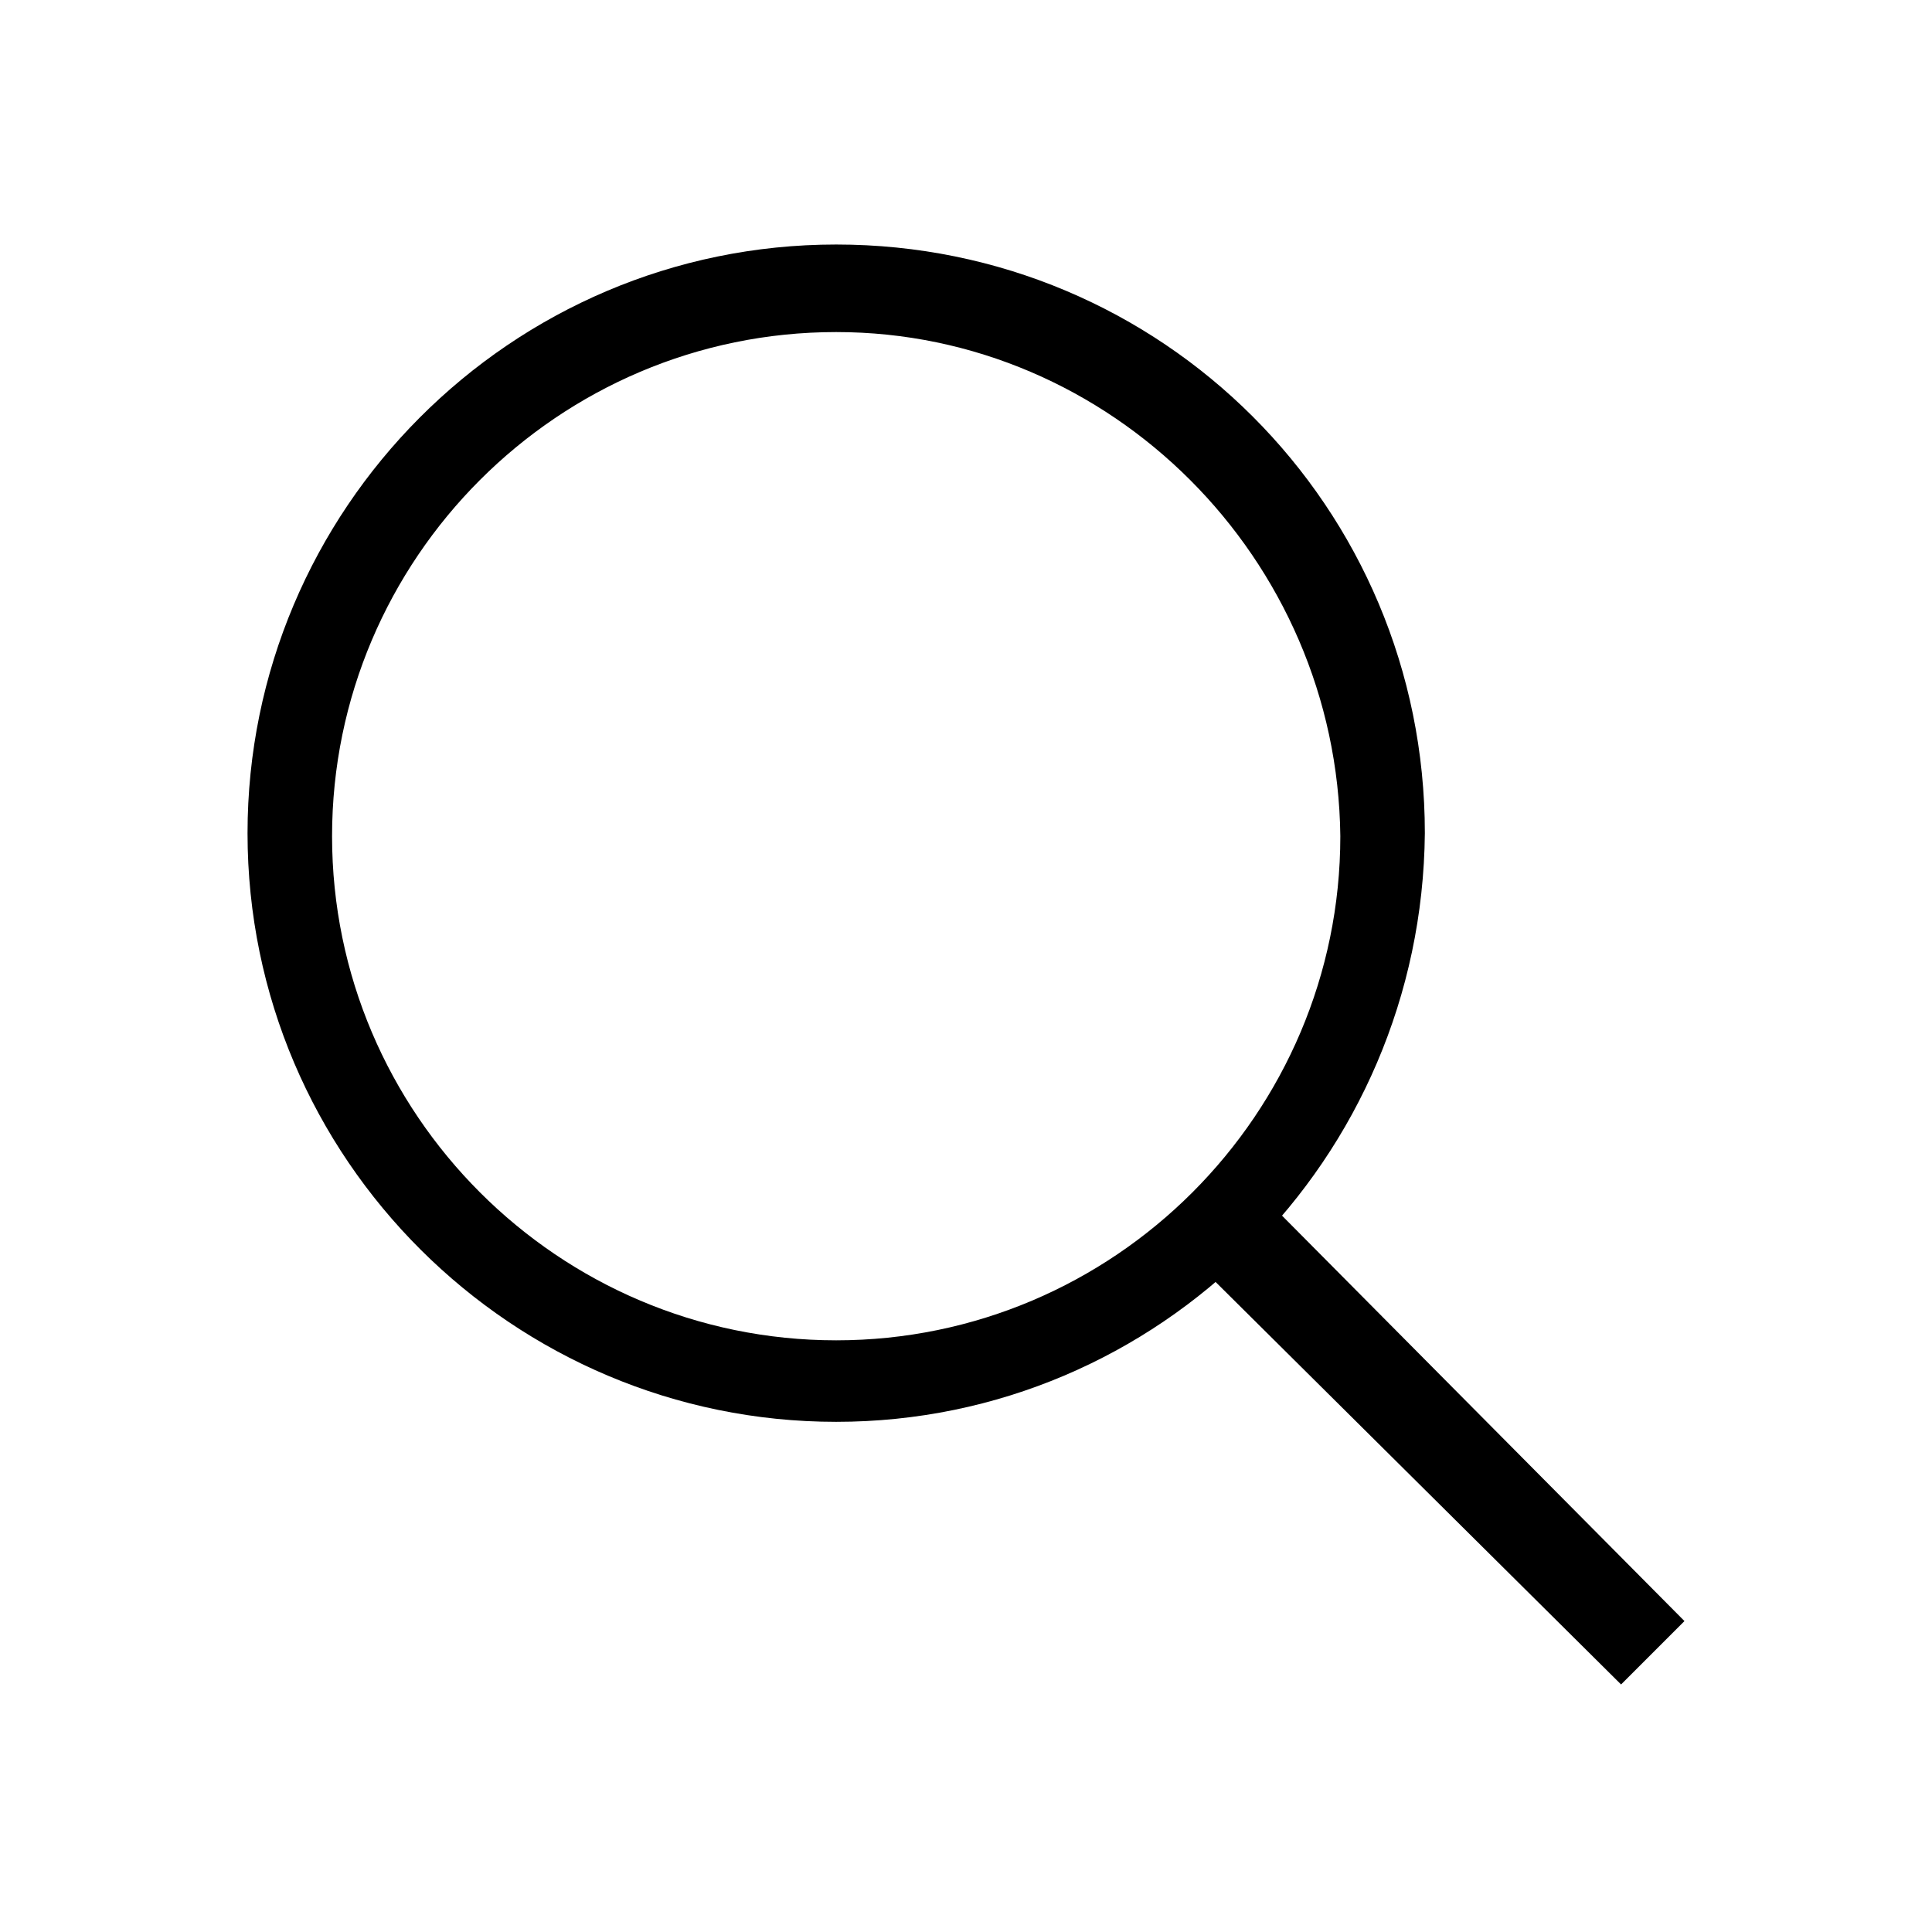
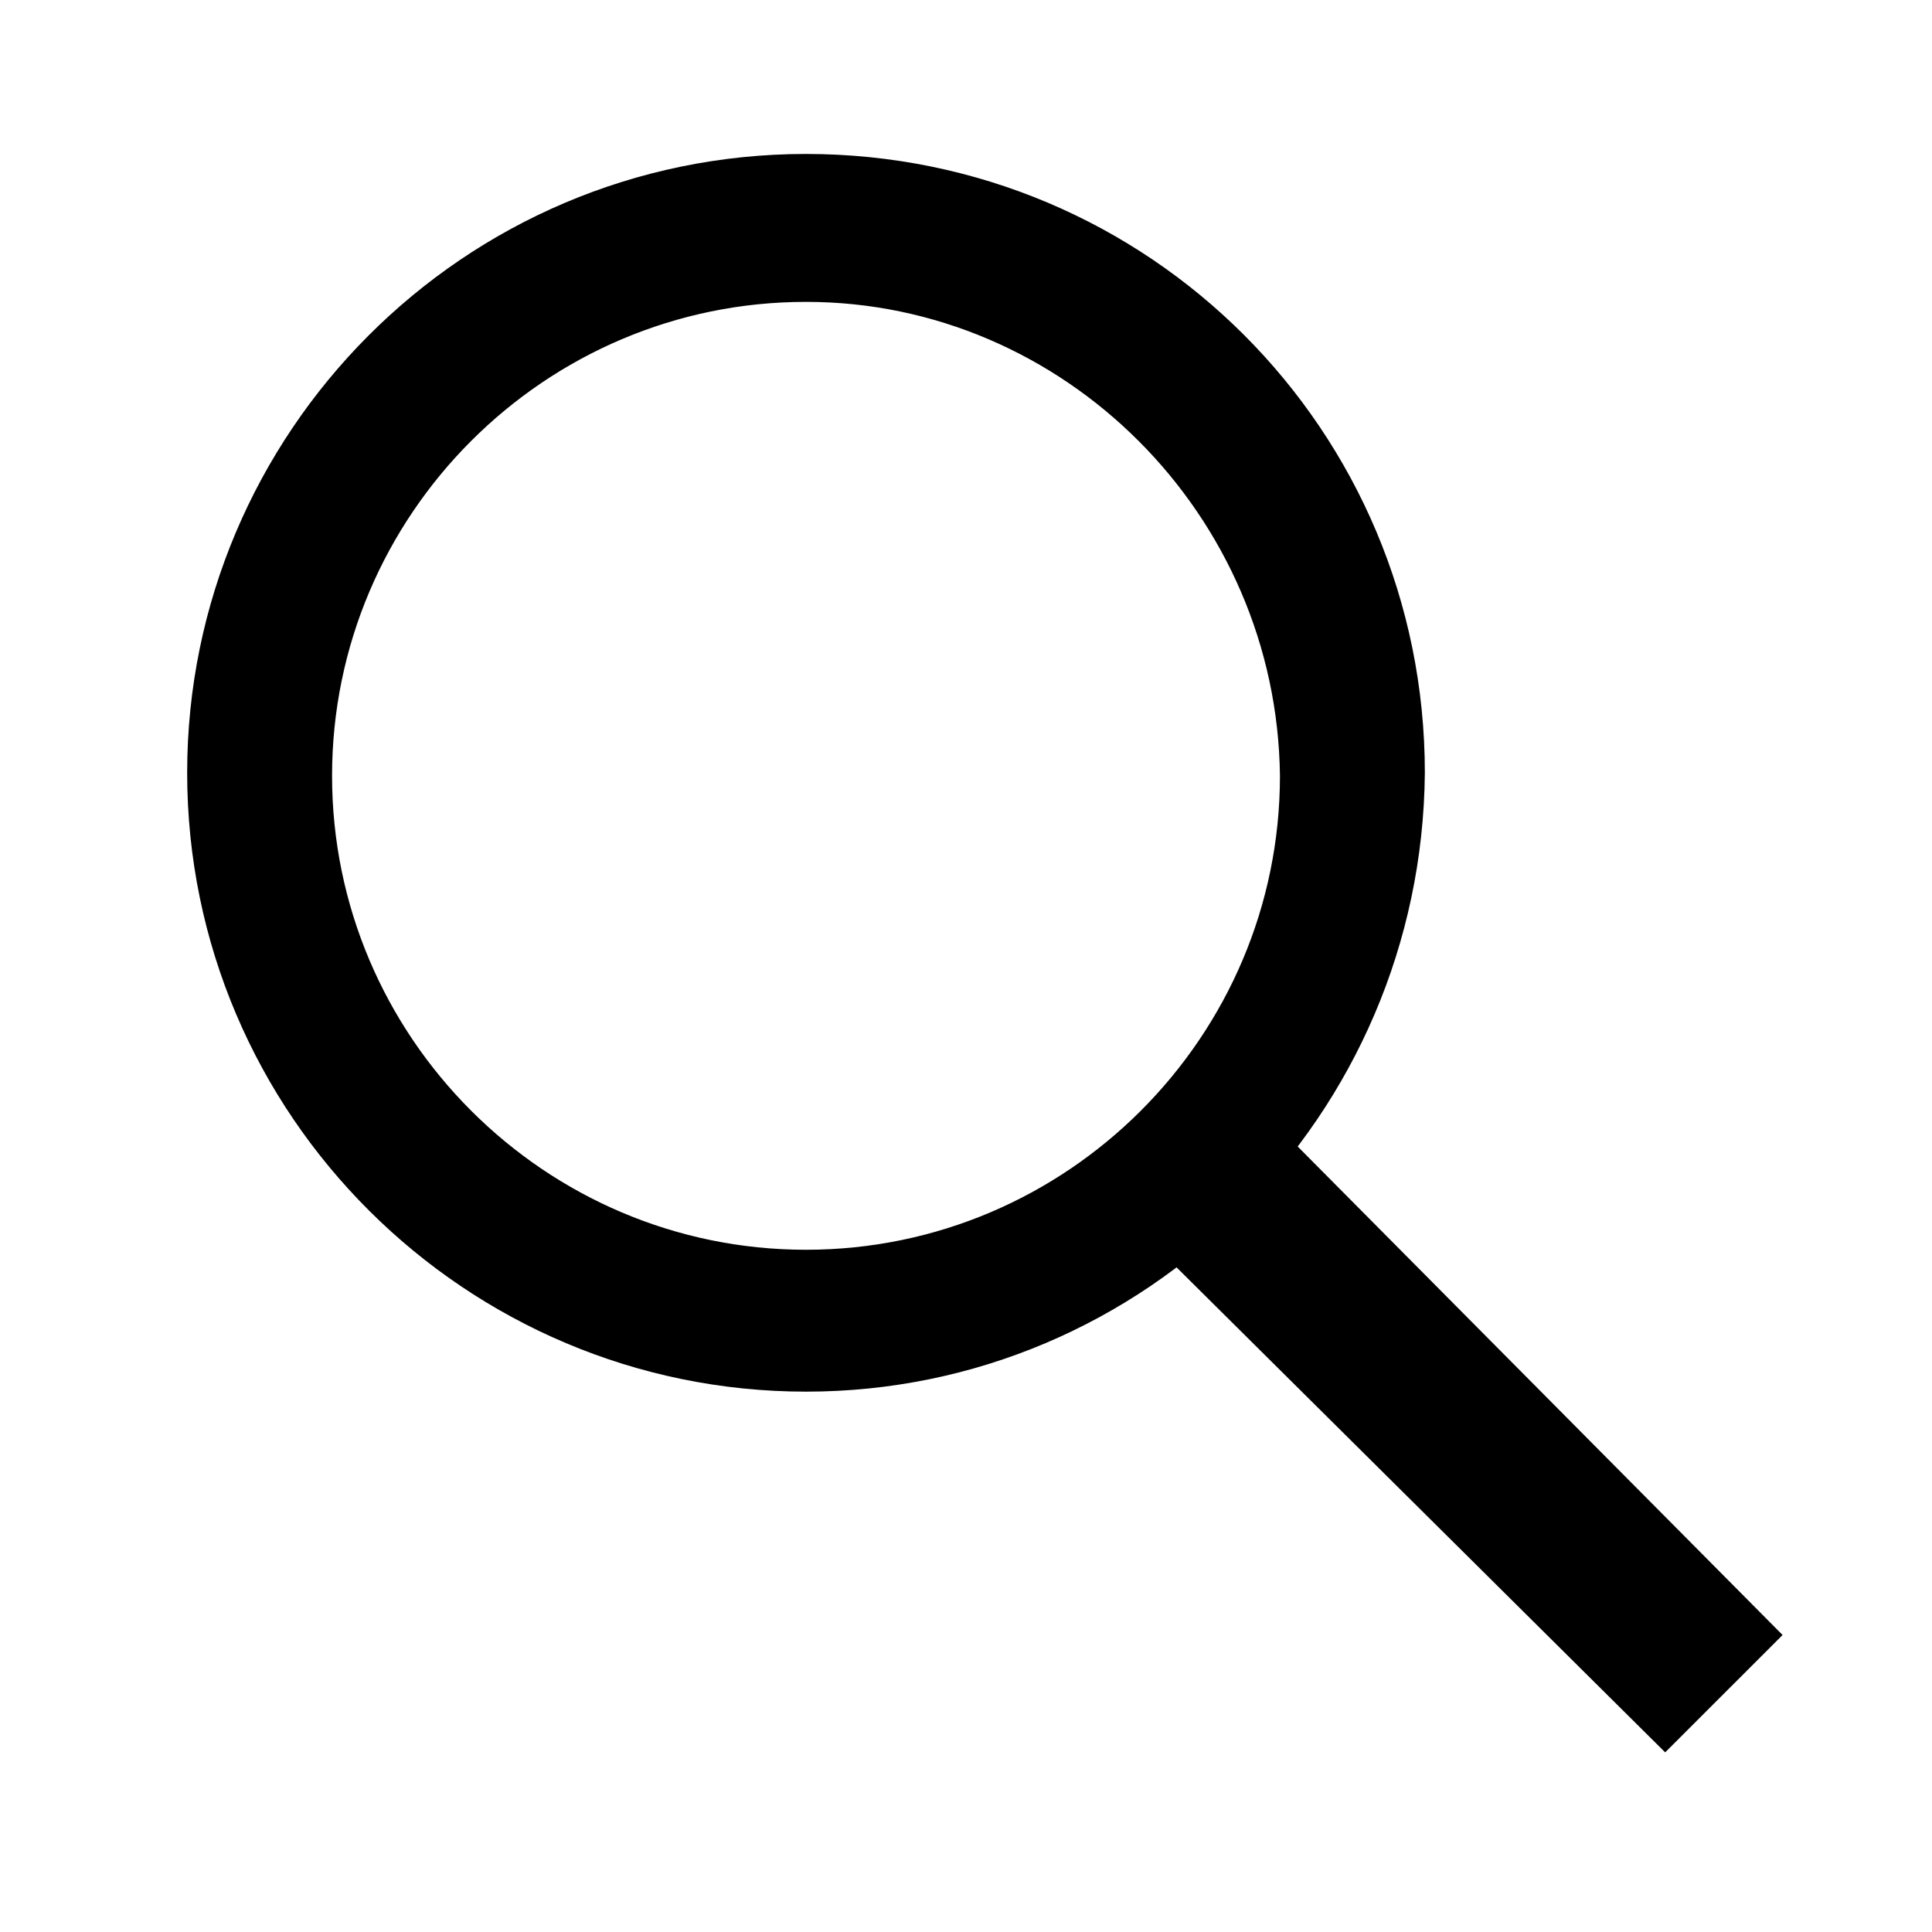
- <svg xmlns="http://www.w3.org/2000/svg" viewBox="0 0 64 64" xml:space="preserve" enable-background="new 0 0 64 64">
-   <path d="M-2.3-182.9c-10.7 0-19.5-8.7-19.5-19.5 0-10.7 8.7-19.5 19.5-19.5s19.5 8.7 19.5 19.5c-.1 10.8-8.8 19.5-19.5 19.5zm0-36.1c-9.2 0-16.7 7.5-16.7 16.7s7.5 16.7 16.7 16.7 16.7-7.5 16.7-16.7c-.1-9.2-7.6-16.7-16.7-16.7z" transform="translate(30 230)" fill="#000000" class="fill-134563" />
-   <path d="m23.7-174.2-13.6-13.5 2.2-2.2 13.5 13.6-2.1 2.1" transform="translate(30 230)" fill="#000000" class="fill-134563" />
+ <svg xmlns="http://www.w3.org/2000/svg" version="1.1" id="Layer_1" x="0px" y="0px" viewBox="0 0 64 64" enable-background="new 0 0 64 64" xml:space="preserve">
+   <path stroke="#000000" stroke-width="2" stroke-miterlimit="10" d="M26.7,45.1C16,45.1,7.2,36.4,7.2,25.6c0-10.7,8.7-19.5,19.5-19.5  s19.5,8.7,19.5,19.5C46.1,36.4,37.4,45.1,26.7,45.1z M26.7,9C17.5,9,10,16.5,10,25.7s7.5,16.7,16.7,16.7s16.7-7.5,16.7-16.7  C43.3,16.5,35.8,9,26.7,9z" />
+   <path stroke="#000000" stroke-width="2" stroke-miterlimit="10" d="M55.159,56.638L39.1,40.698l2.598-2.598l15.941,16.059  L55.159,56.638z" />
</svg>
